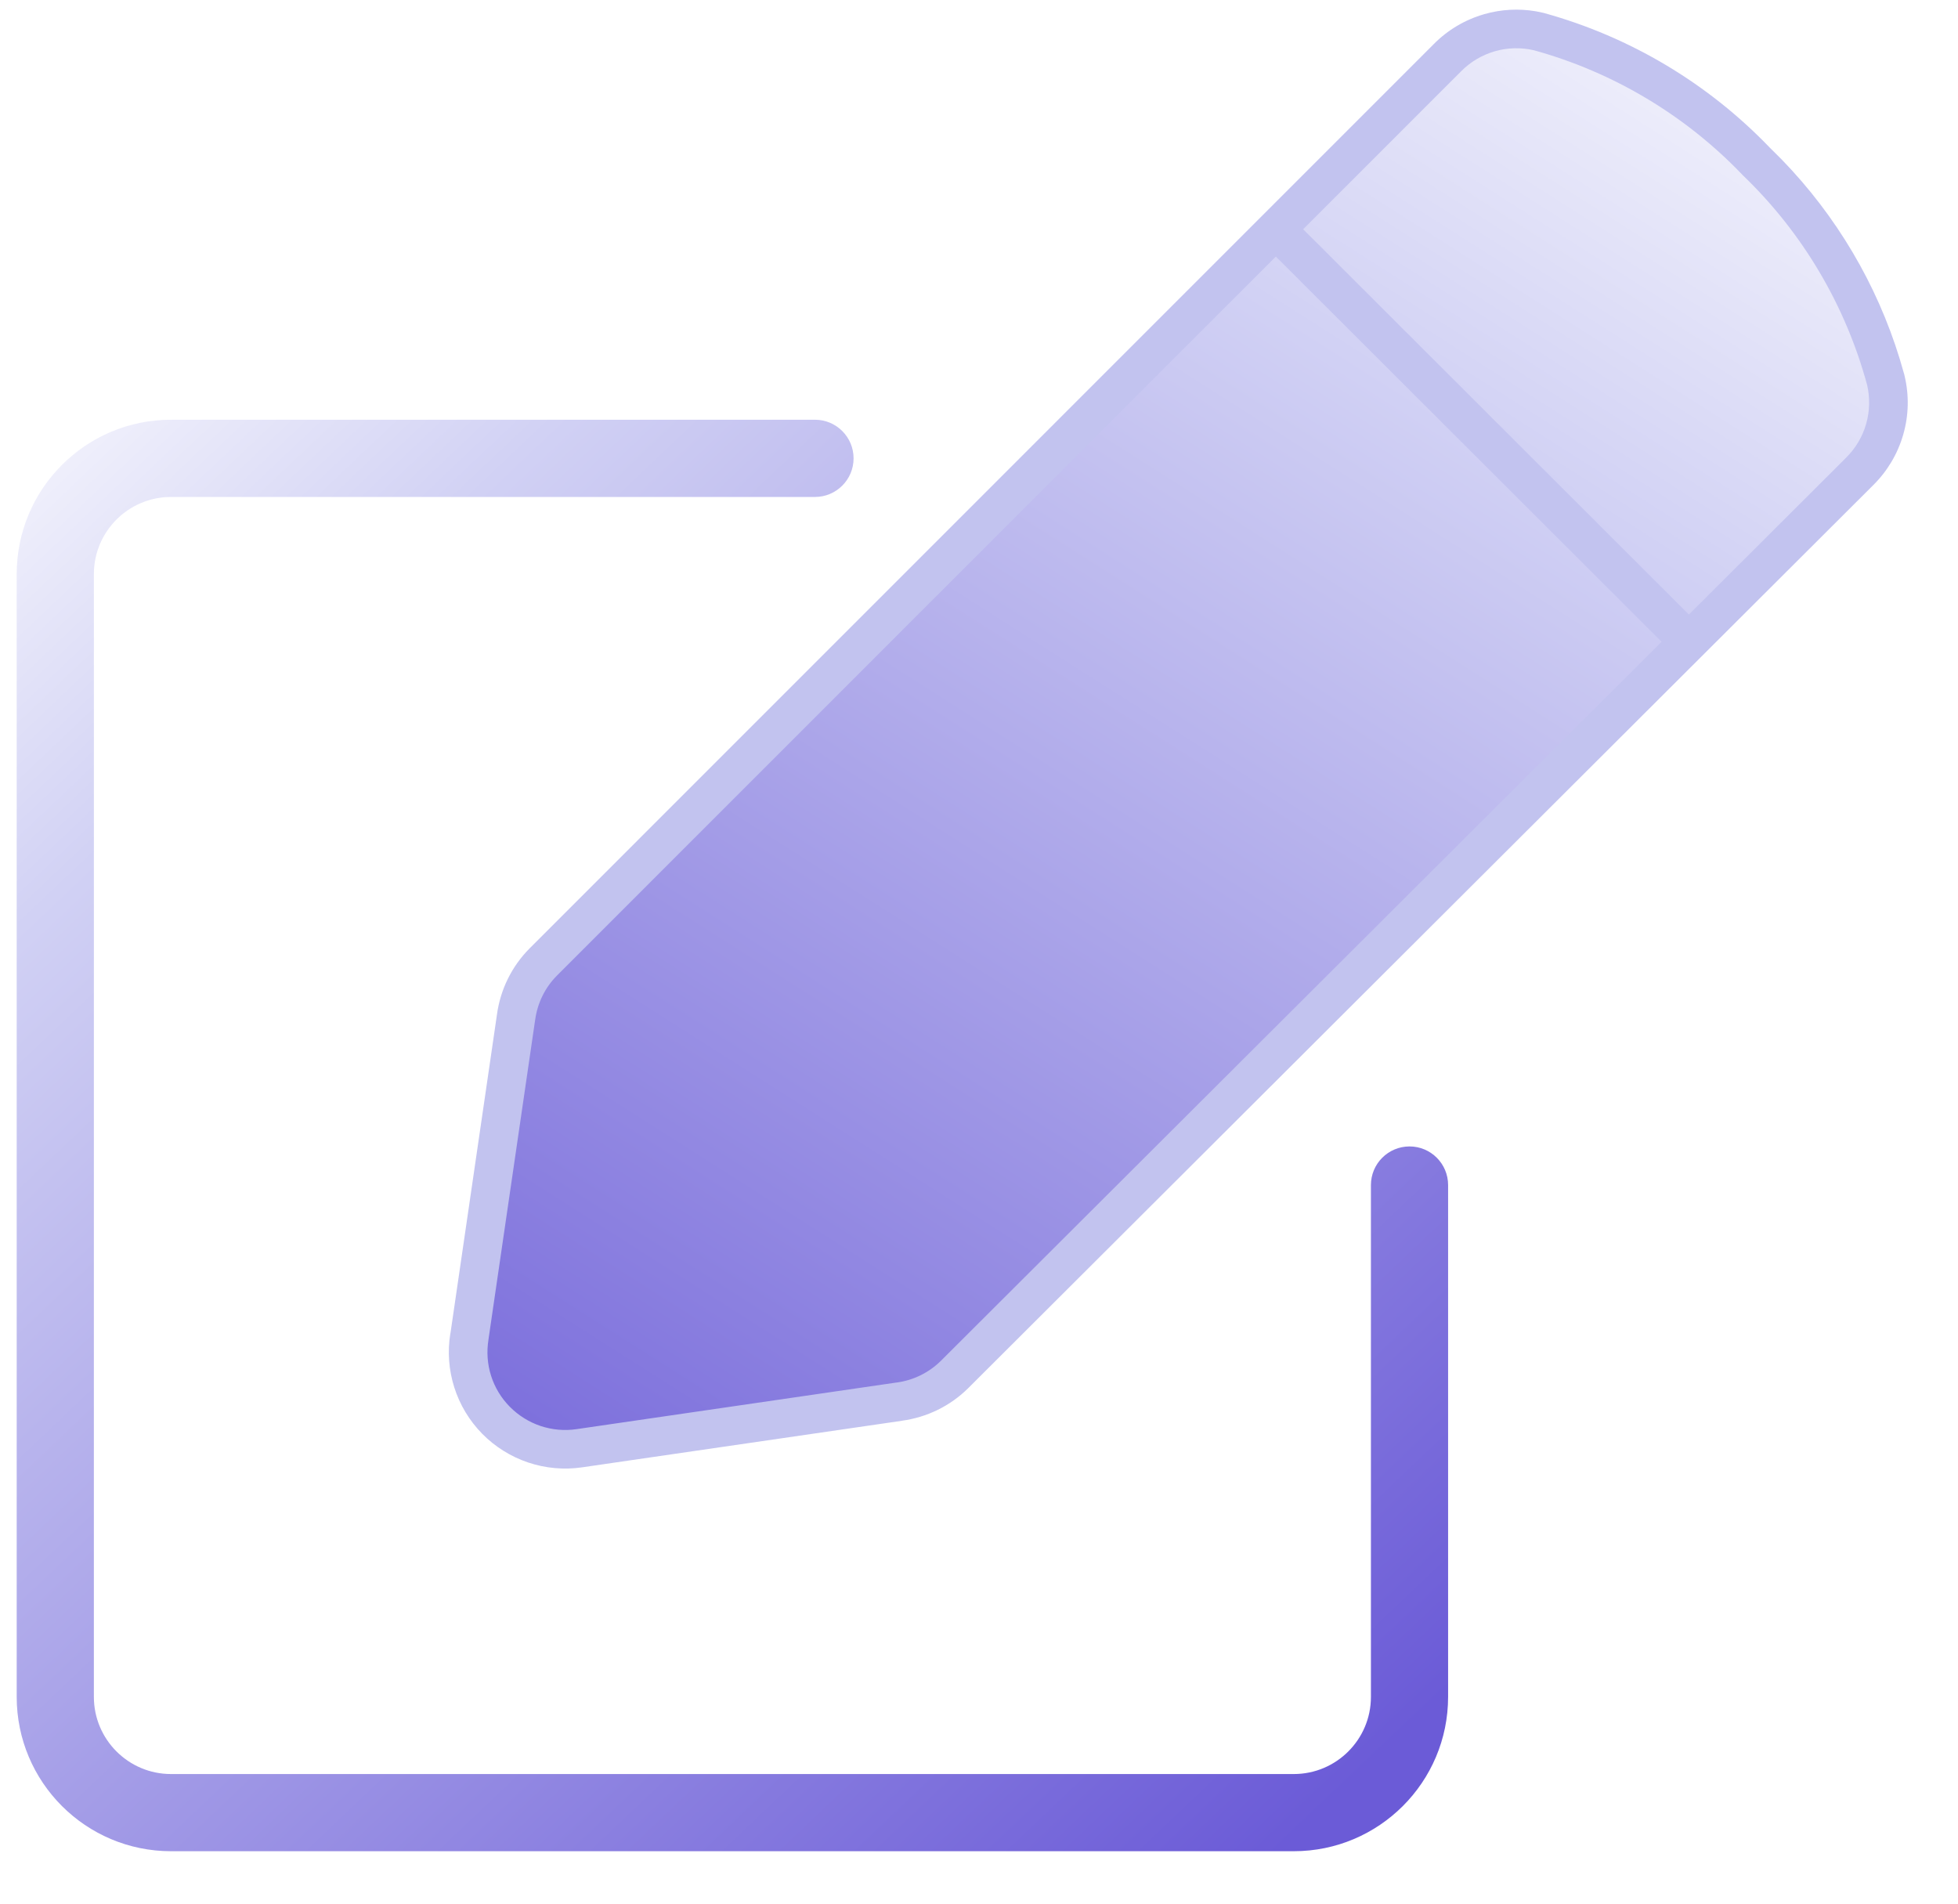
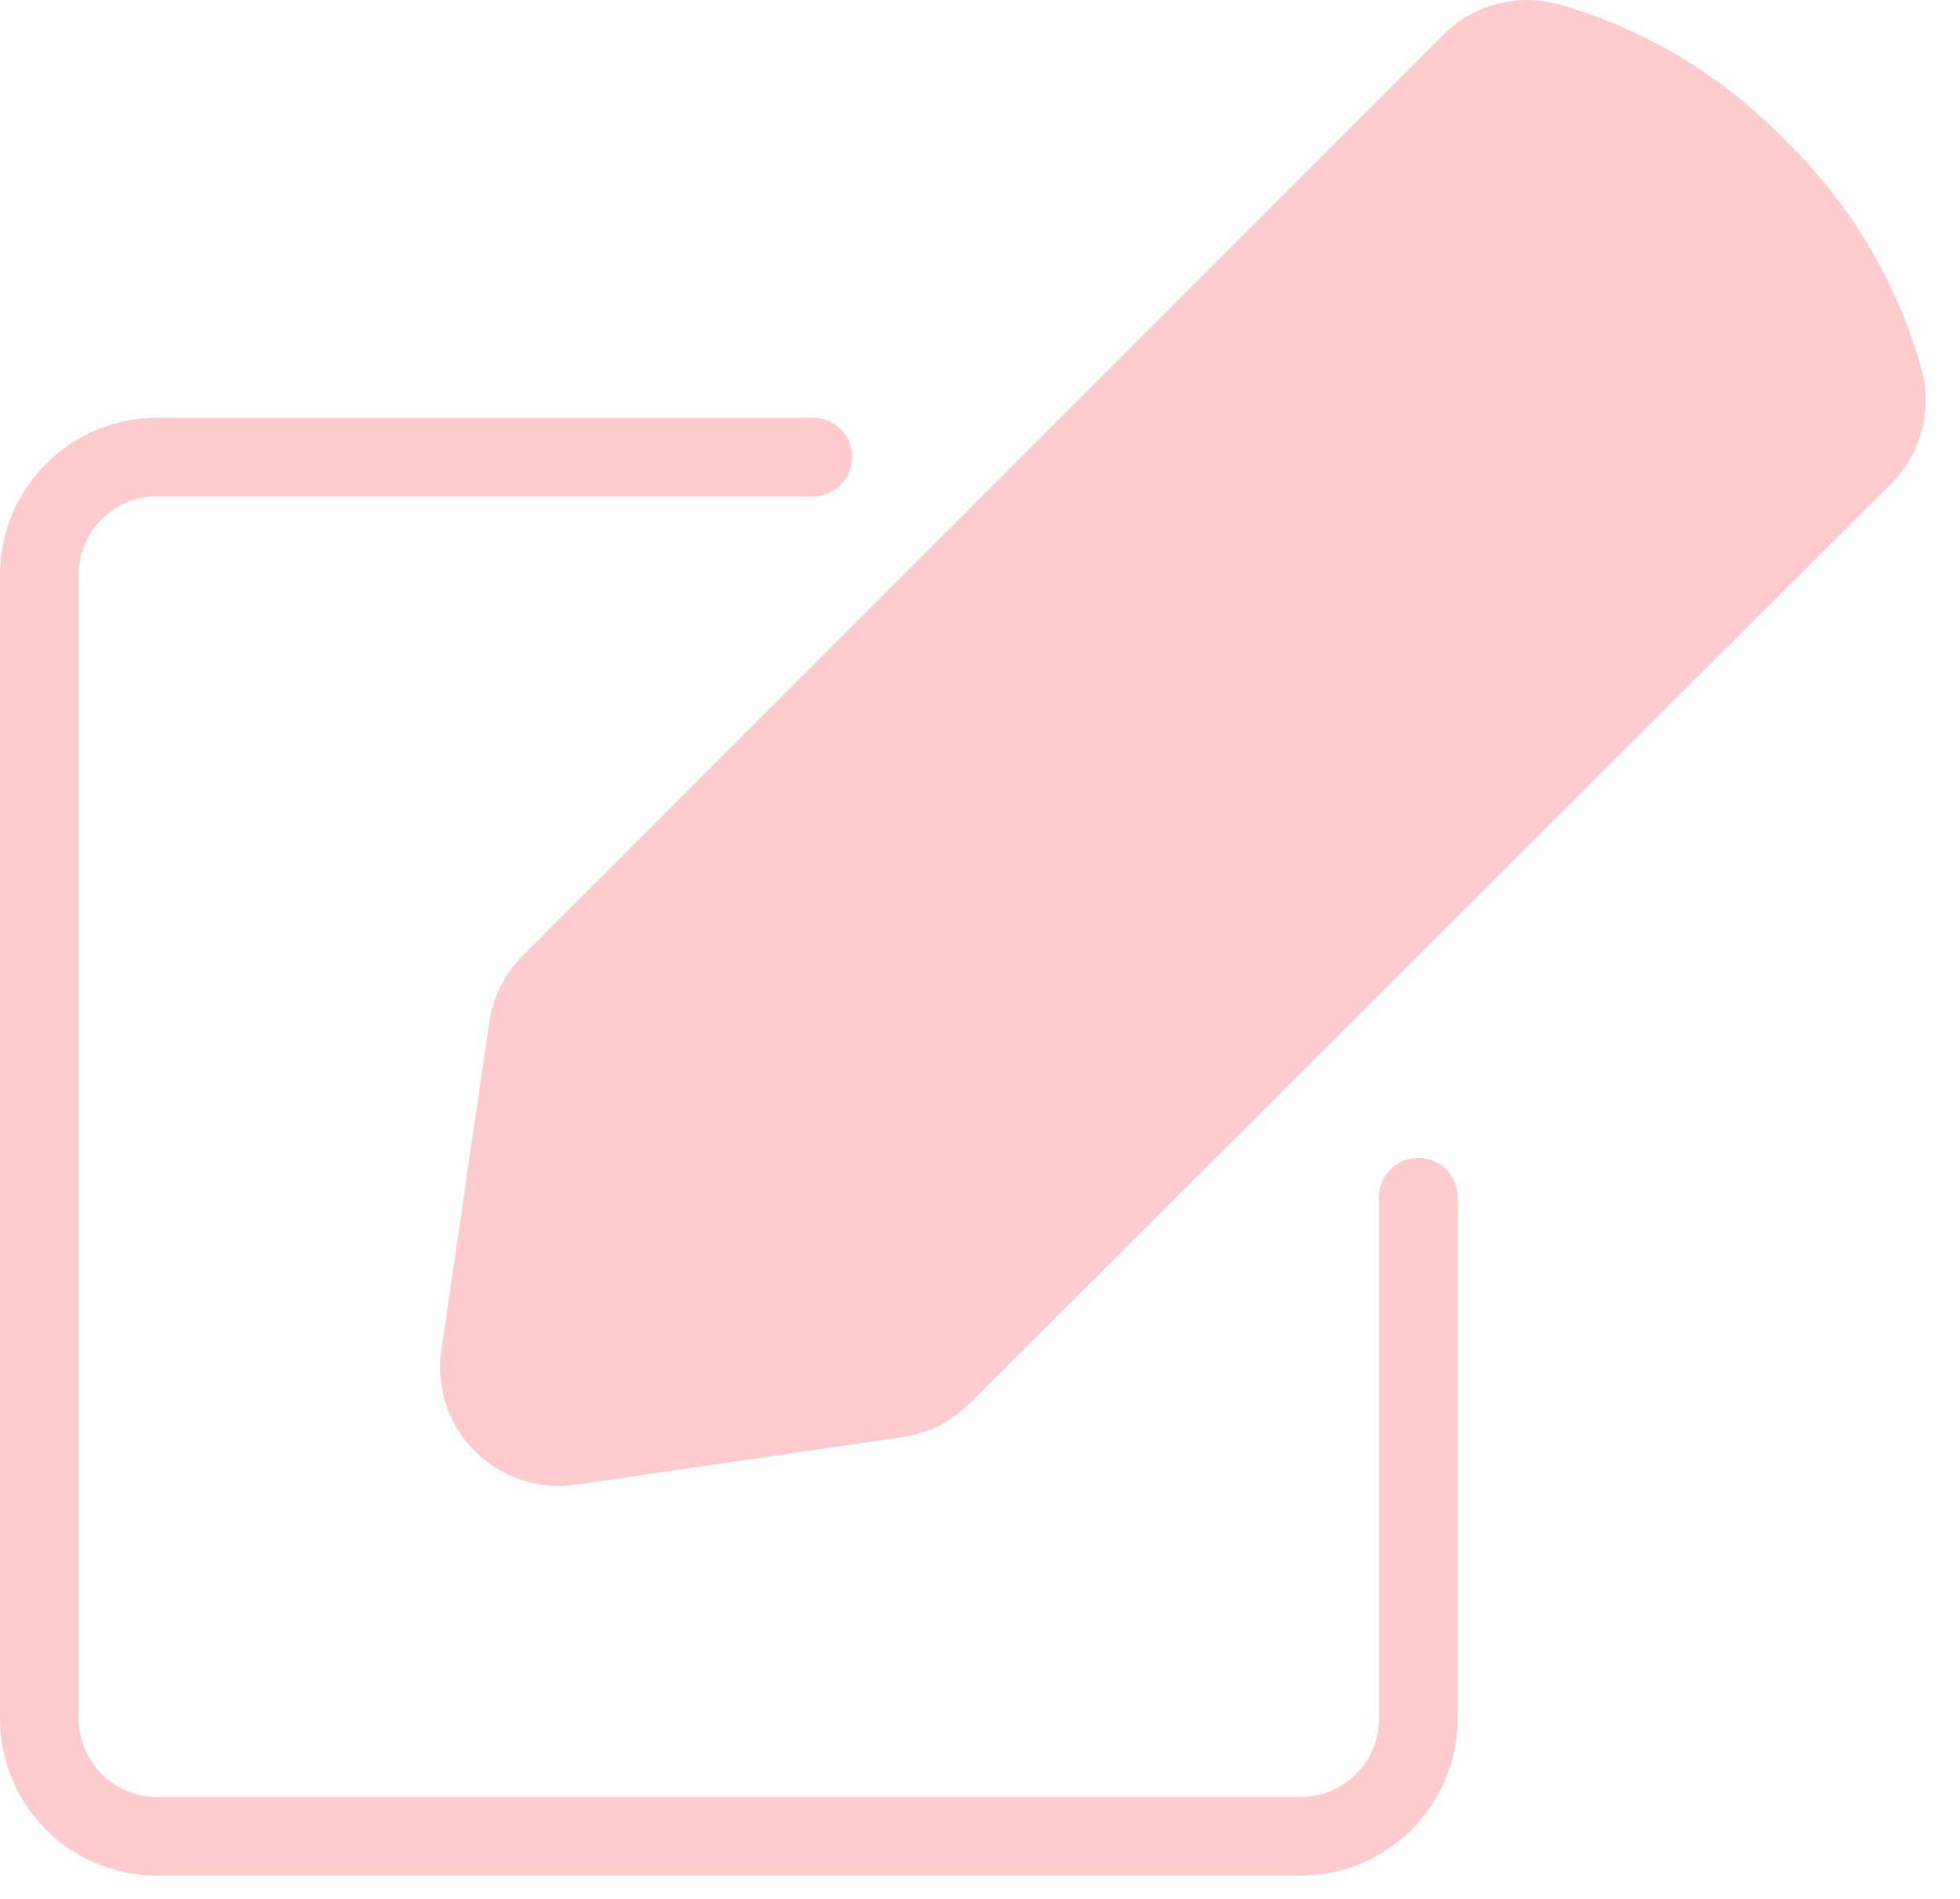
- <svg xmlns="http://www.w3.org/2000/svg" width="36" height="35" viewBox="0 0 36 35" fill="none">
-   <path d="M0.307 31.198V10.556C0.307 8.988 1.577 7.717 3.145 7.717H14.984C15.376 7.717 15.694 8.035 15.694 8.427C15.694 8.819 15.376 9.137 14.984 9.137H3.145C2.361 9.137 1.726 9.772 1.726 10.556V31.198C1.726 31.981 2.361 32.617 3.145 32.617H23.787C24.571 32.617 25.206 31.981 25.206 31.198V21.788C25.206 21.396 25.524 21.078 25.916 21.078C26.307 21.078 26.625 21.396 26.625 21.788V31.198C26.625 32.765 25.354 34.036 23.787 34.036H3.145C1.577 34.036 0.307 32.765 0.307 31.198Z" fill="url(#paint0_linear_22_2614)" />
-   <path d="M8.631 24.576L9.489 18.702C9.541 18.318 9.716 17.961 9.99 17.685L26.611 1.062C26.827 0.844 27.094 0.685 27.389 0.601C27.684 0.517 27.995 0.51 28.293 0.581C29.819 1.002 31.202 1.828 32.295 2.972C33.437 4.071 34.259 5.46 34.673 6.989C34.744 7.287 34.737 7.598 34.652 7.892C34.568 8.186 34.409 8.454 34.191 8.669L17.551 25.271C17.275 25.544 16.917 25.719 16.532 25.77L10.652 26.627C10.374 26.668 10.09 26.642 9.824 26.553C9.558 26.463 9.317 26.313 9.12 26.113C8.923 25.913 8.776 25.669 8.691 25.402C8.606 25.135 8.586 24.852 8.631 24.575M23.467 4.224L31.046 11.794L23.467 4.224Z" fill="url(#paint1_linear_22_2614)" />
-   <path d="M27.291 0.26C27.6 0.171 27.925 0.154 28.241 0.208L28.375 0.236L28.387 0.239C29.97 0.676 31.405 1.532 32.541 2.716L32.76 2.934C33.763 3.968 34.507 5.224 34.929 6.6L35.015 6.896L35.017 6.907C35.103 7.264 35.095 7.637 34.993 7.99C34.892 8.342 34.702 8.662 34.441 8.92L17.802 25.522L17.801 25.523C17.471 25.85 17.043 26.059 16.583 26.121L16.583 26.122L10.703 26.978C10.37 27.027 10.03 26.996 9.711 26.889C9.392 26.782 9.103 26.601 8.867 26.362C8.631 26.122 8.455 25.83 8.353 25.51C8.251 25.189 8.226 24.85 8.28 24.518C8.28 24.516 8.281 24.515 8.282 24.513L9.137 18.654C9.199 18.194 9.41 17.765 9.739 17.435L26.359 0.813C26.617 0.551 26.938 0.361 27.291 0.26ZM10.241 17.936C10.022 18.155 9.882 18.441 9.84 18.749L9.839 18.753L8.981 24.628C8.981 24.629 8.981 24.631 8.981 24.632C8.945 24.854 8.961 25.081 9.029 25.295C9.097 25.509 9.215 25.704 9.373 25.864C9.531 26.024 9.724 26.145 9.937 26.217C10.15 26.288 10.378 26.309 10.6 26.276L16.481 25.419L16.485 25.419C16.794 25.378 17.08 25.237 17.301 25.018L30.55 11.8L23.458 4.717L10.241 17.936ZM28.206 0.925C27.968 0.869 27.721 0.875 27.486 0.942C27.25 1.01 27.036 1.137 26.864 1.311L23.96 4.215L31.052 11.299L33.94 8.418L33.941 8.416C34.116 8.244 34.244 8.03 34.311 7.794C34.378 7.561 34.384 7.314 34.329 7.077C33.931 5.612 33.144 4.281 32.049 3.227C32.046 3.224 32.042 3.22 32.039 3.217C30.992 2.122 29.667 1.329 28.206 0.925Z" fill="#C2C3EF" />
-   <defs>
-     <linearGradient id="paint0_linear_22_2614" x1="-10.396" y1="-2.985" x2="25.916" y2="35.272" gradientUnits="userSpaceOnUse">
-       <stop offset="0.113" stop-color="#DFDFF8" />
-       <stop offset="0.25" stop-color="white" />
-       <stop offset="0.416" stop-color="#D1D1F4" />
-       <stop offset="0.952" stop-color="#6B5BD7" />
-     </linearGradient>
-     <linearGradient id="paint1_linear_22_2614" x1="36.673" y1="-20.578" x2="4.741" y2="29.625" gradientUnits="userSpaceOnUse">
-       <stop offset="0.277" stop-color="#DFDFF8" />
-       <stop offset="0.295" stop-color="white" />
-       <stop offset="0.491" stop-color="#D1D1F4" />
-       <stop offset="1" stop-color="#6B5BD7" />
-     </linearGradient>
-   </defs>
+ <svg xmlns="http://www.w3.org/2000/svg" width="32" height="31" viewBox="0 0 32 31" fill="none">
+   <path d="M0 28.053V9.386C0 7.968 1.149 6.819 2.567 6.819H13.272C13.626 6.819 13.914 7.106 13.914 7.461C13.914 7.815 13.626 8.102 13.272 8.102H2.567C1.858 8.102 1.283 8.677 1.283 9.386V28.053C1.283 28.762 1.858 29.337 2.567 29.337H21.232C21.94 29.337 22.515 28.762 22.515 28.053V19.543C22.515 19.189 22.802 18.901 23.157 18.901C23.511 18.901 23.798 19.189 23.798 19.543V28.053C23.798 29.471 22.649 30.62 21.232 30.62H2.567C1.149 30.62 8.33326e-05 29.471 0 28.053Z" fill="#FFCCCD" />
+   <path d="M7.527 22.065L8.303 16.752C8.35 16.405 8.508 16.082 8.756 15.833L23.786 0.8C23.98 0.603 24.223 0.459 24.489 0.383C24.755 0.307 25.037 0.3 25.306 0.365C26.686 0.746 27.937 1.493 28.926 2.527C29.958 3.522 30.701 4.777 31.075 6.16C31.139 6.429 31.133 6.711 31.057 6.977C30.98 7.243 30.837 7.485 30.639 7.679L15.593 22.693C15.344 22.94 15.02 23.099 14.672 23.145L9.354 23.92C9.103 23.956 8.847 23.933 8.606 23.853C8.366 23.772 8.147 23.636 7.97 23.455C7.792 23.274 7.659 23.054 7.582 22.812C7.505 22.57 7.486 22.314 7.527 22.064M20.942 3.659L27.796 10.505L20.942 3.659Z" fill="#FFCCCD" />
+   <path d="M24.401 0.075C24.68 -0.005 24.974 -0.021 25.259 0.028L25.381 0.053L25.392 0.055C26.823 0.451 28.121 1.225 29.148 2.296L29.346 2.493C30.253 3.428 30.925 4.564 31.307 5.808L31.385 6.076L31.387 6.086C31.464 6.409 31.457 6.746 31.365 7.065C31.274 7.384 31.102 7.673 30.866 7.906L15.82 22.92L15.819 22.921C15.521 23.217 15.134 23.406 14.718 23.462L14.718 23.463L9.401 24.237C9.1 24.281 8.792 24.254 8.504 24.157C8.216 24.06 7.954 23.897 7.741 23.68C7.528 23.463 7.368 23.199 7.276 22.909C7.184 22.62 7.161 22.312 7.21 22.012C7.21 22.011 7.211 22.009 7.211 22.008L7.985 16.709C8.041 16.293 8.231 15.906 8.529 15.607L23.557 0.575C23.791 0.338 24.081 0.166 24.401 0.075ZM8.983 16.06C8.785 16.259 8.659 16.517 8.621 16.796L8.62 16.799L7.844 22.112C7.844 22.113 7.844 22.114 7.844 22.116C7.811 22.316 7.826 22.521 7.888 22.715C7.949 22.908 8.056 23.085 8.198 23.23C8.341 23.374 8.516 23.484 8.708 23.549C8.901 23.613 9.107 23.632 9.308 23.602L14.626 22.828L14.63 22.827C14.909 22.79 15.168 22.663 15.367 22.465L27.347 10.51L20.935 4.105L8.983 16.06ZM25.228 0.676C25.013 0.625 24.789 0.631 24.577 0.691C24.364 0.753 24.17 0.868 24.014 1.026L21.388 3.652L27.802 10.057L30.413 7.452L30.414 7.45C30.572 7.295 30.687 7.101 30.748 6.888C30.809 6.677 30.814 6.454 30.764 6.24C30.405 4.915 29.692 3.711 28.703 2.758C28.7 2.755 28.697 2.752 28.694 2.749C27.747 1.758 26.549 1.042 25.228 0.676Z" fill="#FFCCCD" />
</svg>
